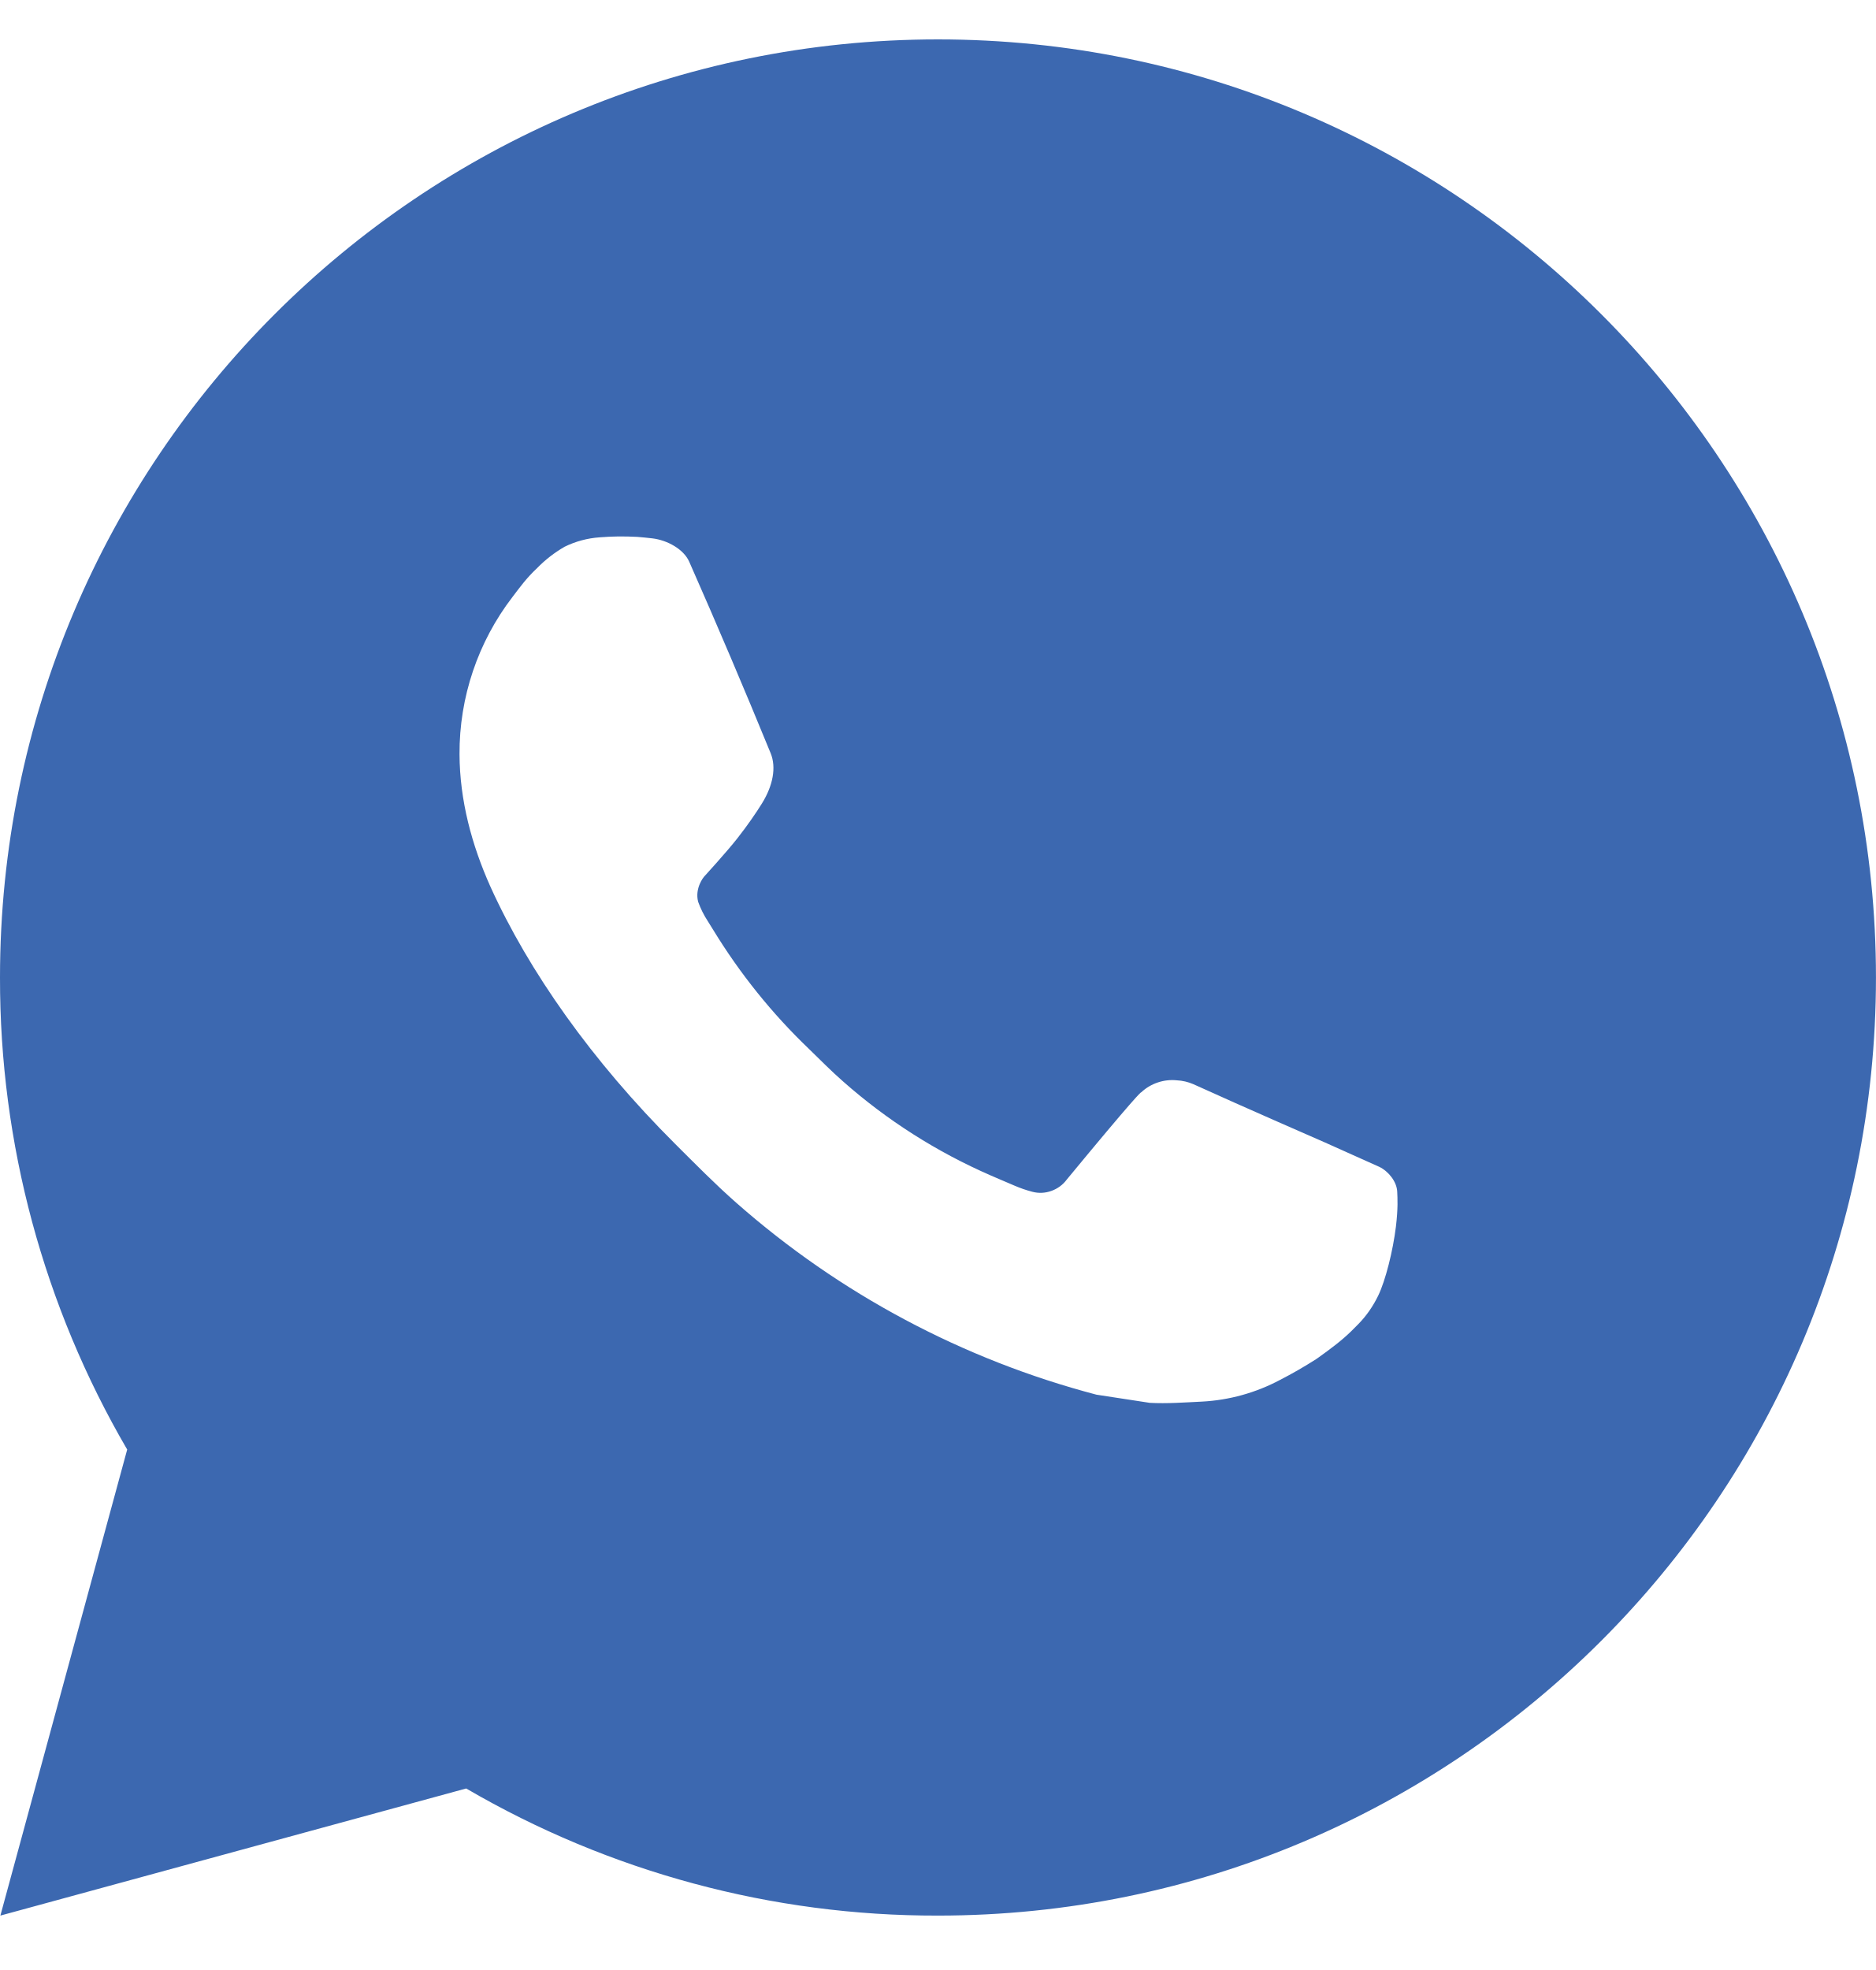
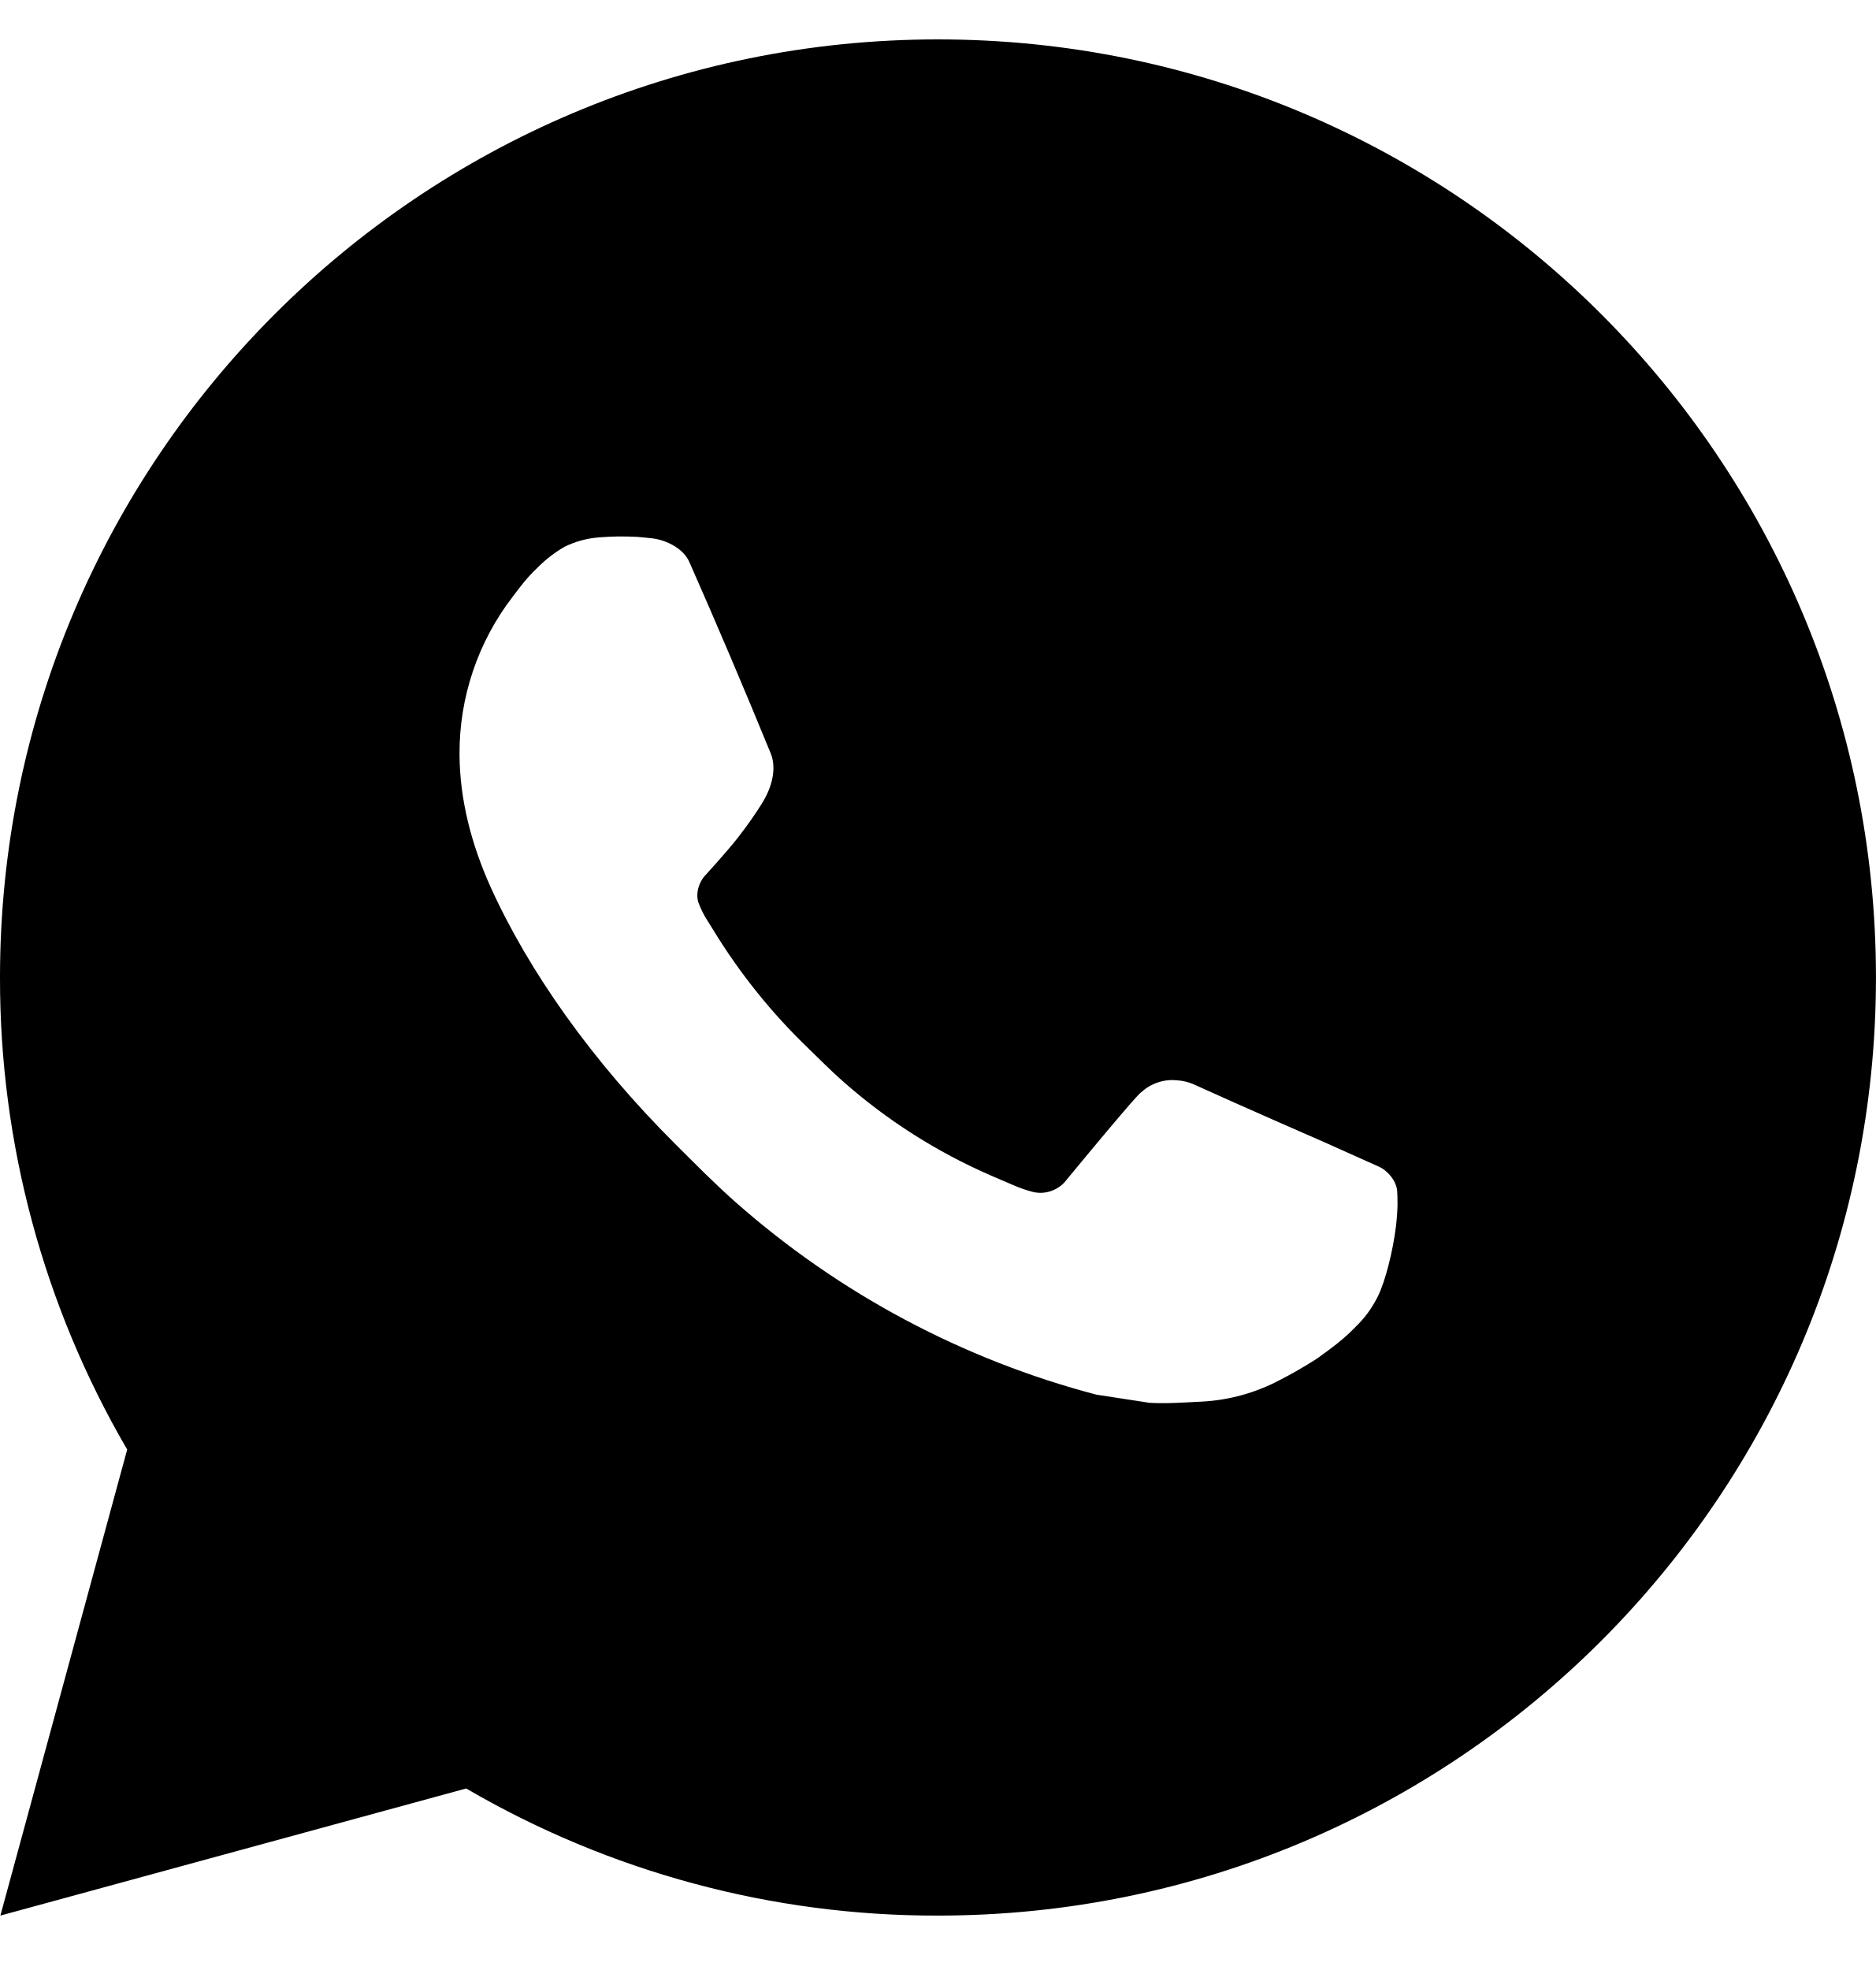
<svg xmlns="http://www.w3.org/2000/svg" width="20" height="21" viewBox="0 0 20 21" fill="none">
-   <path d="M10 0.42C15.523 0.42 20 4.897 20 10.42C20 15.943 15.523 20.42 10 20.42C8.233 20.424 6.497 19.956 4.97 19.065L0.004 20.42L1.356 15.452C0.465 13.925 -0.003 12.188 1.52687e-05 10.42C1.52687e-05 4.897 4.477 0.42 10 0.42ZM6.592 5.72L6.392 5.728C6.263 5.737 6.136 5.771 6.02 5.828C5.912 5.89 5.813 5.967 5.726 6.056C5.606 6.169 5.538 6.267 5.465 6.362C5.095 6.843 4.896 7.434 4.899 8.04C4.901 8.53 5.029 9.007 5.229 9.453C5.638 10.355 6.311 11.31 7.199 12.195C7.413 12.408 7.623 12.622 7.849 12.821C8.952 13.793 10.267 14.493 11.689 14.867L12.257 14.954C12.442 14.964 12.627 14.95 12.813 14.941C13.104 14.926 13.389 14.847 13.646 14.71C13.777 14.643 13.905 14.569 14.029 14.49C14.029 14.49 14.071 14.462 14.154 14.4C14.289 14.3 14.372 14.229 14.484 14.112C14.568 14.026 14.638 13.925 14.694 13.81C14.772 13.647 14.85 13.336 14.882 13.077C14.906 12.879 14.899 12.771 14.896 12.704C14.892 12.597 14.803 12.486 14.706 12.439L14.124 12.178C14.124 12.178 13.254 11.799 12.722 11.557C12.666 11.533 12.607 11.519 12.546 11.516C12.478 11.509 12.408 11.517 12.343 11.539C12.278 11.561 12.218 11.596 12.168 11.643C12.163 11.641 12.096 11.698 11.373 12.574C11.332 12.63 11.274 12.672 11.209 12.695C11.143 12.719 11.072 12.722 11.005 12.704C10.94 12.687 10.876 12.665 10.814 12.638C10.69 12.586 10.647 12.566 10.562 12.53C9.988 12.28 9.456 11.942 8.987 11.527C8.861 11.417 8.744 11.297 8.624 11.181C8.231 10.805 7.888 10.378 7.604 9.913L7.545 9.818C7.503 9.754 7.469 9.685 7.443 9.613C7.405 9.466 7.504 9.348 7.504 9.348C7.504 9.348 7.747 9.082 7.86 8.938C7.97 8.798 8.063 8.662 8.123 8.565C8.241 8.375 8.278 8.18 8.216 8.029C7.936 7.345 7.647 6.665 7.348 5.988C7.289 5.854 7.114 5.758 6.955 5.739C6.901 5.733 6.847 5.727 6.793 5.723C6.659 5.716 6.524 5.717 6.39 5.727L6.592 5.72Z" fill="#3C68B0" />
+   <path d="M10 0.42C15.523 0.42 20 4.897 20 10.42C20 15.943 15.523 20.42 10 20.42C8.233 20.424 6.497 19.956 4.97 19.065L0.004 20.42L1.356 15.452C0.465 13.925 -0.003 12.188 1.52687e-05 10.42C1.52687e-05 4.897 4.477 0.42 10 0.42ZM6.592 5.72L6.392 5.728C6.263 5.737 6.136 5.771 6.02 5.828C5.912 5.89 5.813 5.967 5.726 6.056C5.606 6.169 5.538 6.267 5.465 6.362C5.095 6.843 4.896 7.434 4.899 8.04C4.901 8.53 5.029 9.007 5.229 9.453C5.638 10.355 6.311 11.31 7.199 12.195C7.413 12.408 7.623 12.622 7.849 12.821C8.952 13.793 10.267 14.493 11.689 14.867L12.257 14.954C12.442 14.964 12.627 14.95 12.813 14.941C13.104 14.926 13.389 14.847 13.646 14.71C13.777 14.643 13.905 14.569 14.029 14.49C14.029 14.49 14.071 14.462 14.154 14.4C14.289 14.3 14.372 14.229 14.484 14.112C14.568 14.026 14.638 13.925 14.694 13.81C14.772 13.647 14.85 13.336 14.882 13.077C14.906 12.879 14.899 12.771 14.896 12.704C14.892 12.597 14.803 12.486 14.706 12.439L14.124 12.178C14.124 12.178 13.254 11.799 12.722 11.557C12.666 11.533 12.607 11.519 12.546 11.516C12.478 11.509 12.408 11.517 12.343 11.539C12.278 11.561 12.218 11.596 12.168 11.643C12.163 11.641 12.096 11.698 11.373 12.574C11.332 12.63 11.274 12.672 11.209 12.695C11.143 12.719 11.072 12.722 11.005 12.704C10.94 12.687 10.876 12.665 10.814 12.638C10.69 12.586 10.647 12.566 10.562 12.53C9.988 12.28 9.456 11.942 8.987 11.527C8.861 11.417 8.744 11.297 8.624 11.181C8.231 10.805 7.888 10.378 7.604 9.913L7.545 9.818C7.503 9.754 7.469 9.685 7.443 9.613C7.405 9.466 7.504 9.348 7.504 9.348C7.504 9.348 7.747 9.082 7.86 8.938C7.97 8.798 8.063 8.662 8.123 8.565C8.241 8.375 8.278 8.18 8.216 8.029C7.936 7.345 7.647 6.665 7.348 5.988C7.289 5.854 7.114 5.758 6.955 5.739C6.901 5.733 6.847 5.727 6.793 5.723C6.659 5.716 6.524 5.717 6.39 5.727L6.592 5.72Z" fill="currentColor" />
</svg>
